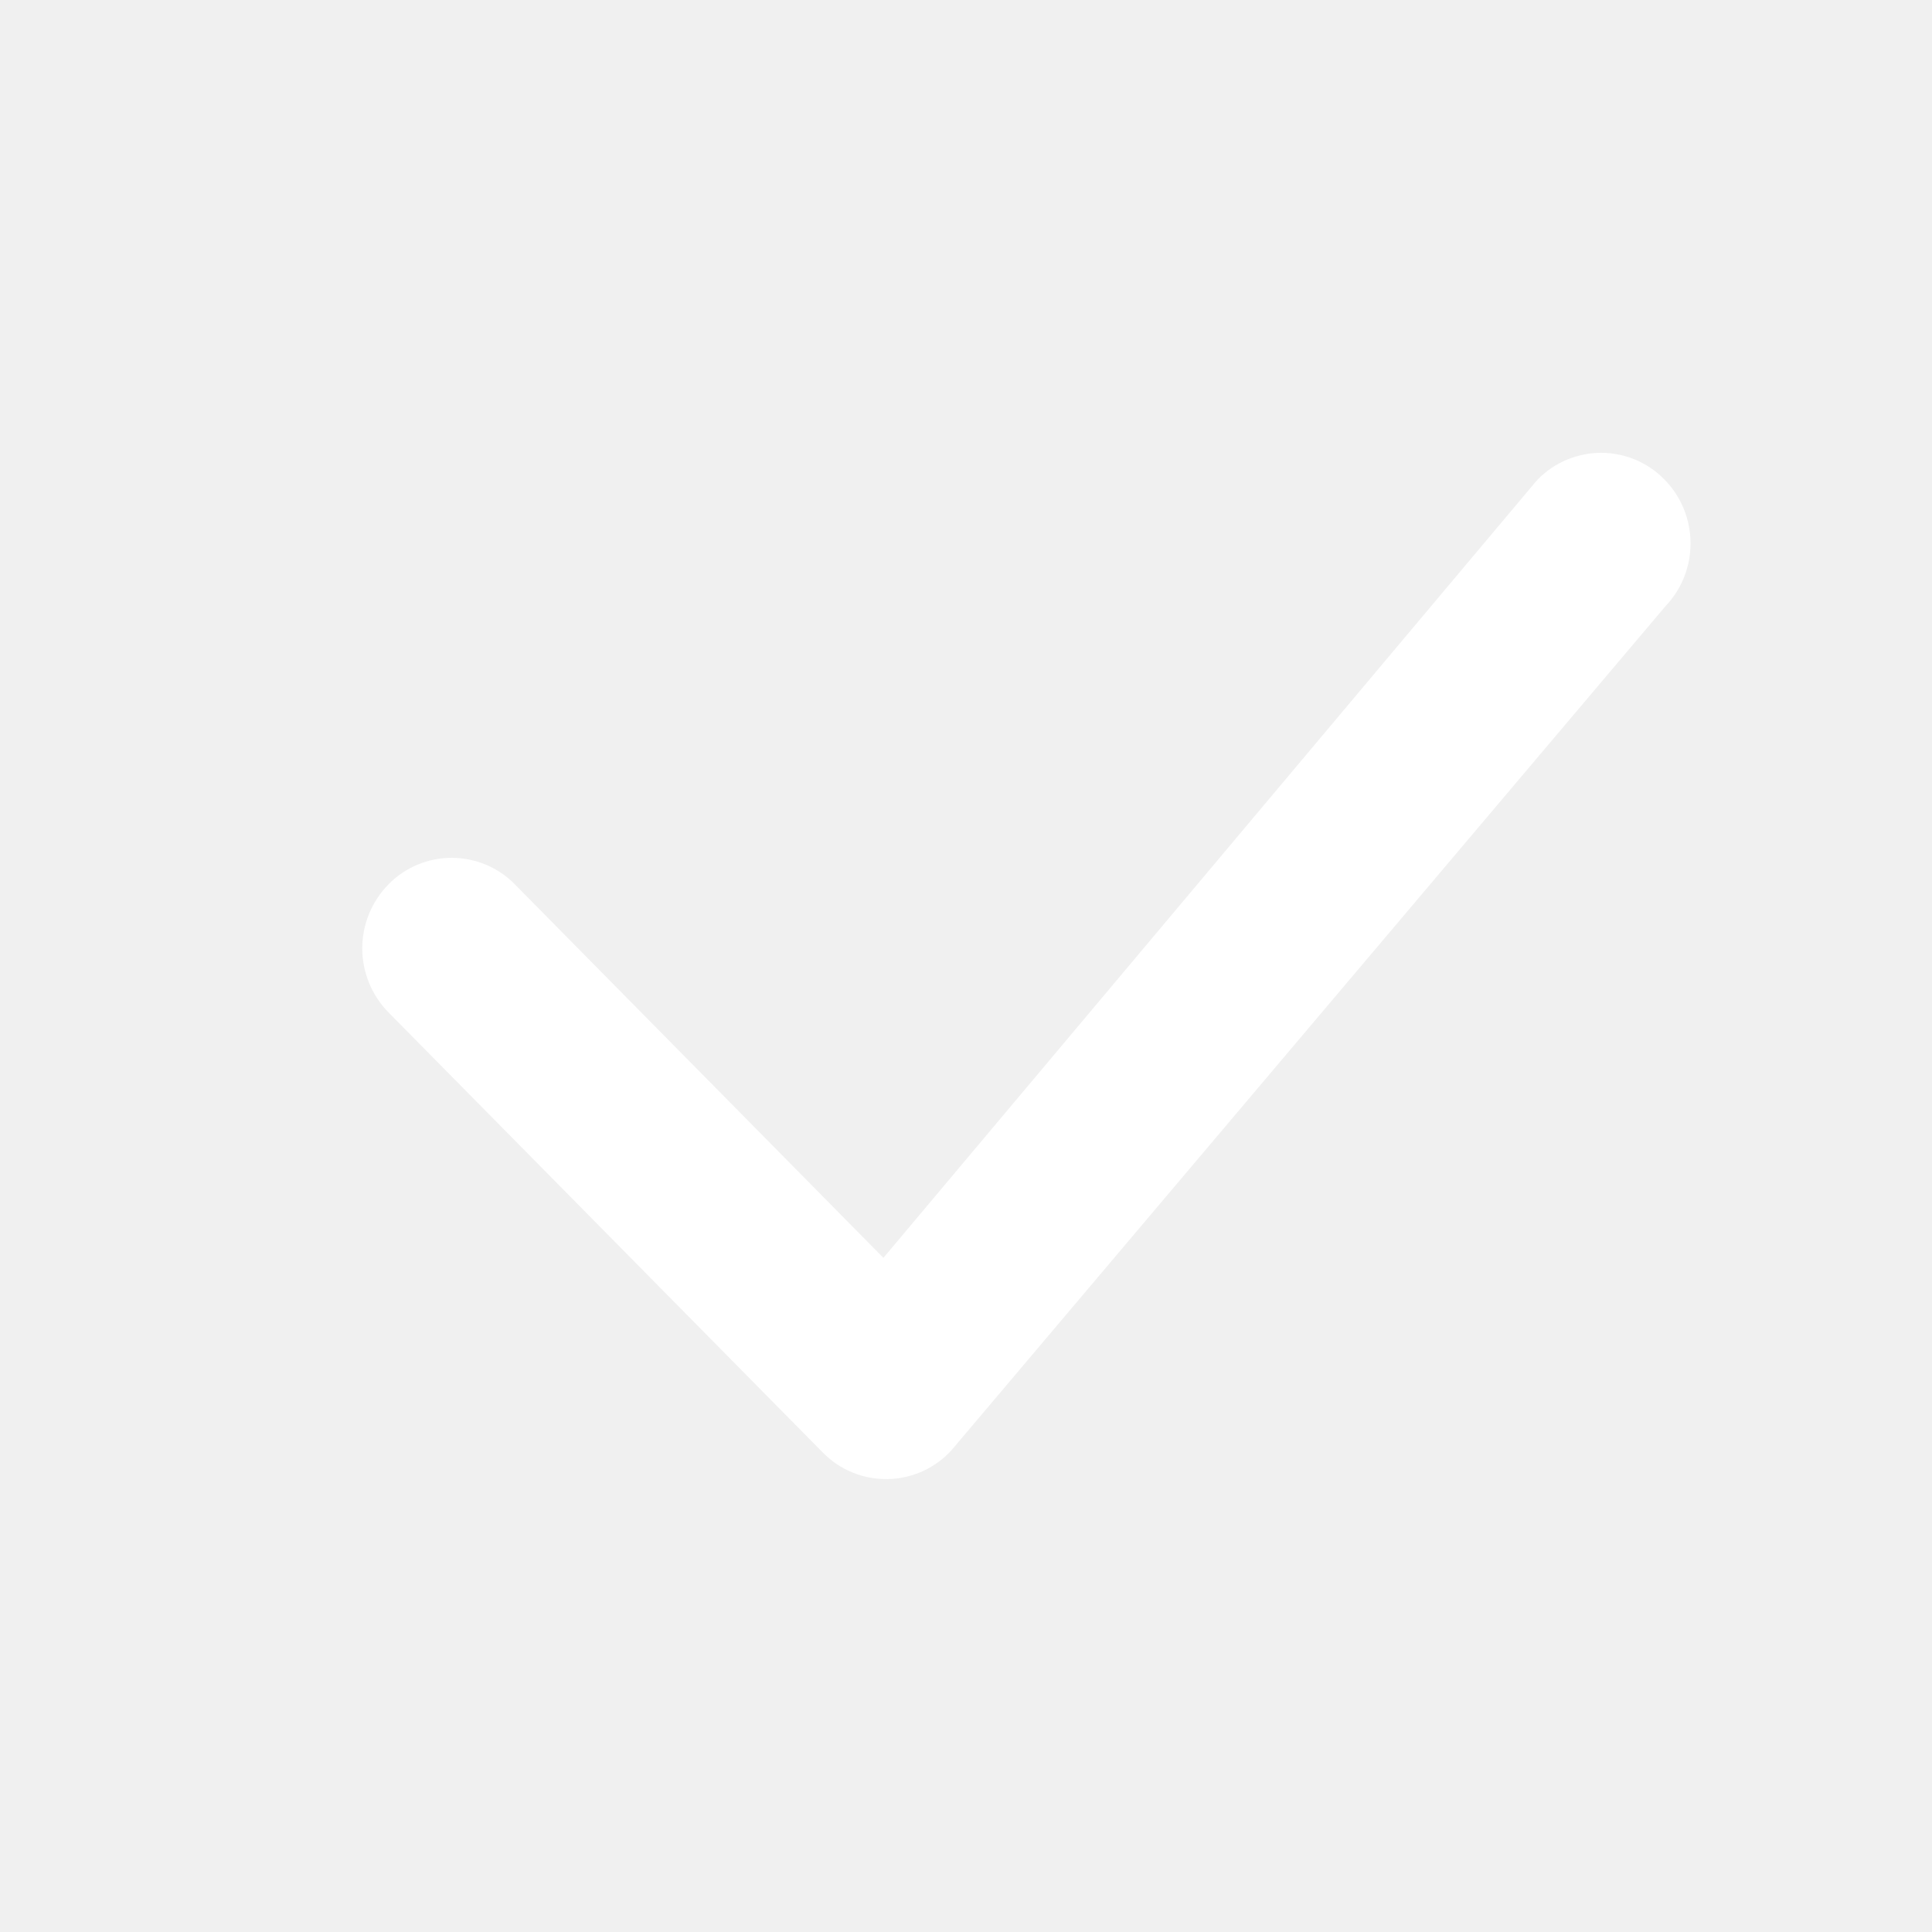
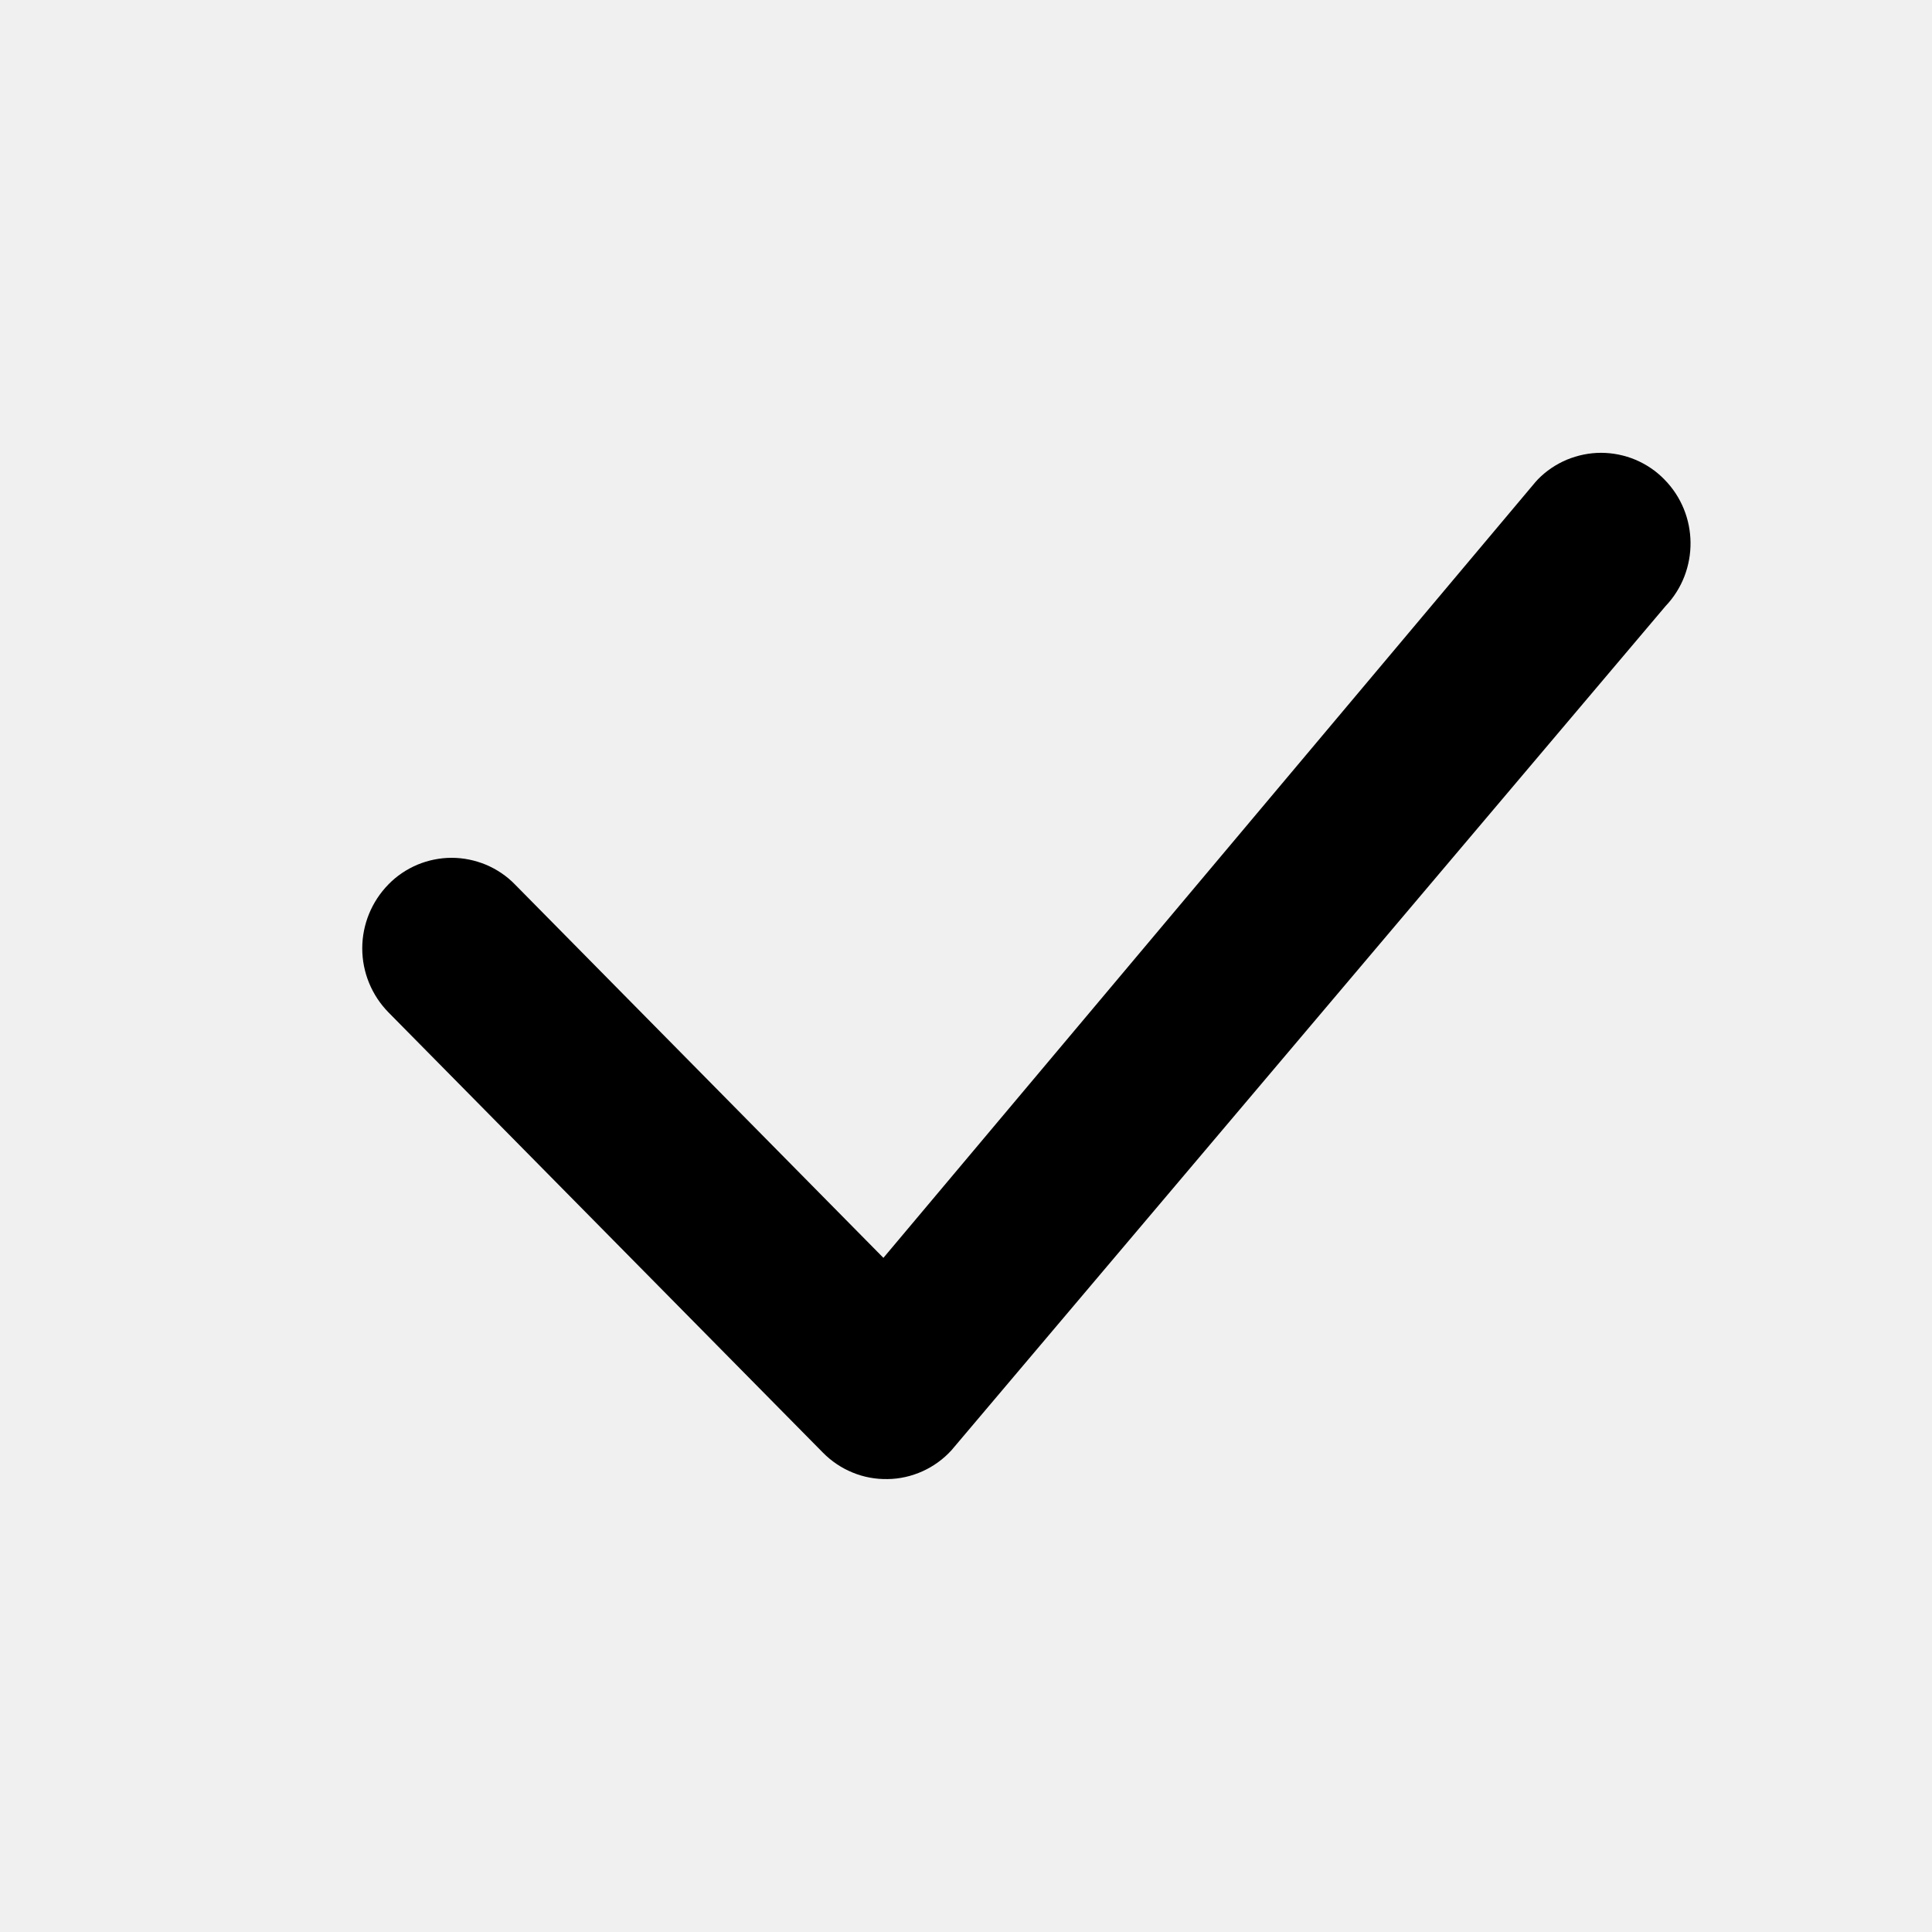
<svg xmlns="http://www.w3.org/2000/svg" width="16" height="16" viewBox="0 0 16 16" fill="none">
-   <path d="M12.736 3.97C12.804 3.9 12.886 3.845 12.976 3.807C13.066 3.77 13.162 3.75 13.259 3.75C13.357 3.75 13.454 3.77 13.543 3.807C13.633 3.845 13.715 3.9 13.783 3.97C14.069 4.259 14.073 4.726 13.793 5.02L7.88 12.01C7.813 12.084 7.731 12.143 7.641 12.184C7.55 12.225 7.451 12.248 7.352 12.249C7.252 12.251 7.153 12.233 7.061 12.195C6.968 12.157 6.885 12.101 6.815 12.03L3.217 8.384C3.078 8.242 3 8.052 3 7.854C3 7.656 3.078 7.466 3.217 7.324C3.285 7.254 3.367 7.199 3.457 7.161C3.546 7.124 3.643 7.104 3.74 7.104C3.838 7.104 3.934 7.124 4.024 7.161C4.114 7.199 4.196 7.254 4.264 7.324L7.316 10.417L12.716 3.992L12.736 3.97Z" fill="white" />
+   <path d="M12.736 3.97C12.804 3.9 12.886 3.845 12.976 3.807C13.066 3.77 13.162 3.75 13.259 3.75C13.357 3.75 13.454 3.77 13.543 3.807C13.633 3.845 13.715 3.9 13.783 3.97C14.069 4.259 14.073 4.726 13.793 5.02L7.88 12.01C7.813 12.084 7.731 12.143 7.641 12.184C7.55 12.225 7.451 12.248 7.352 12.249C7.252 12.251 7.153 12.233 7.061 12.195C6.968 12.157 6.885 12.101 6.815 12.03L3.217 8.384C3.078 8.242 3 8.052 3 7.854C3 7.656 3.078 7.466 3.217 7.324C3.285 7.254 3.367 7.199 3.457 7.161C3.546 7.124 3.643 7.104 3.74 7.104C3.838 7.104 3.934 7.124 4.024 7.161C4.114 7.199 4.196 7.254 4.264 7.324L7.316 10.417L12.716 3.992L12.736 3.97Z" fill="currentColor" />
</svg>
